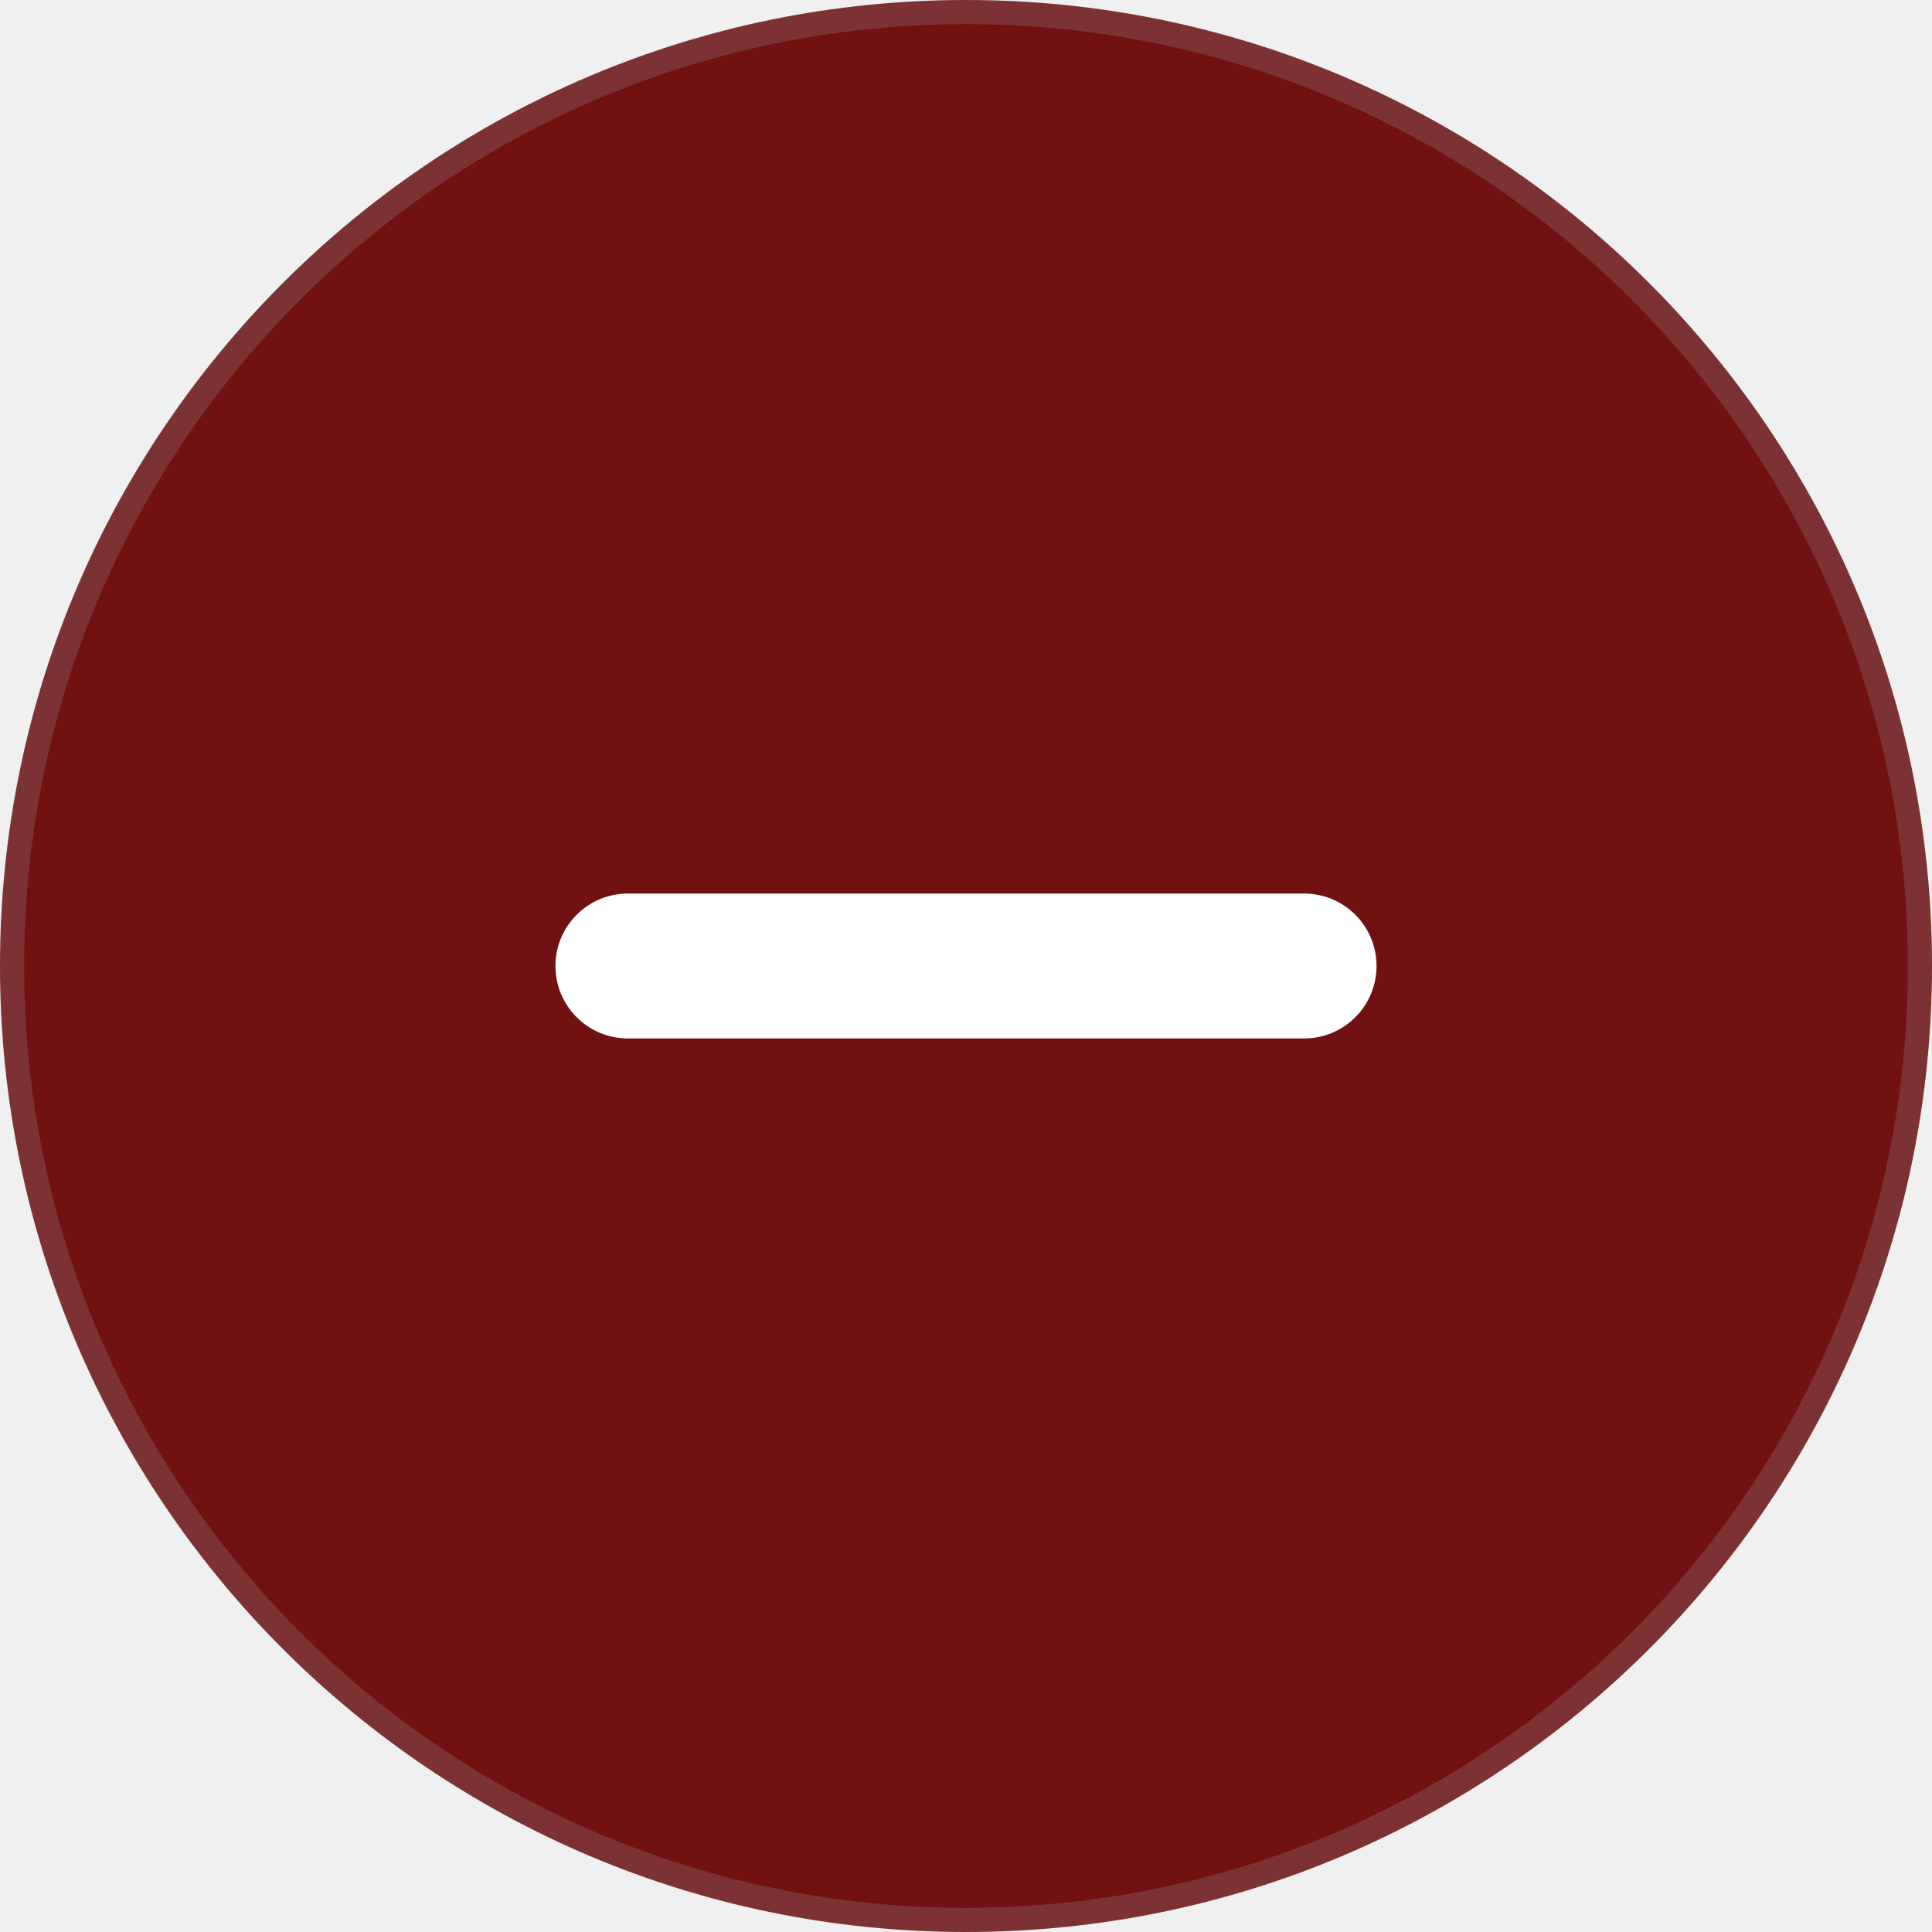
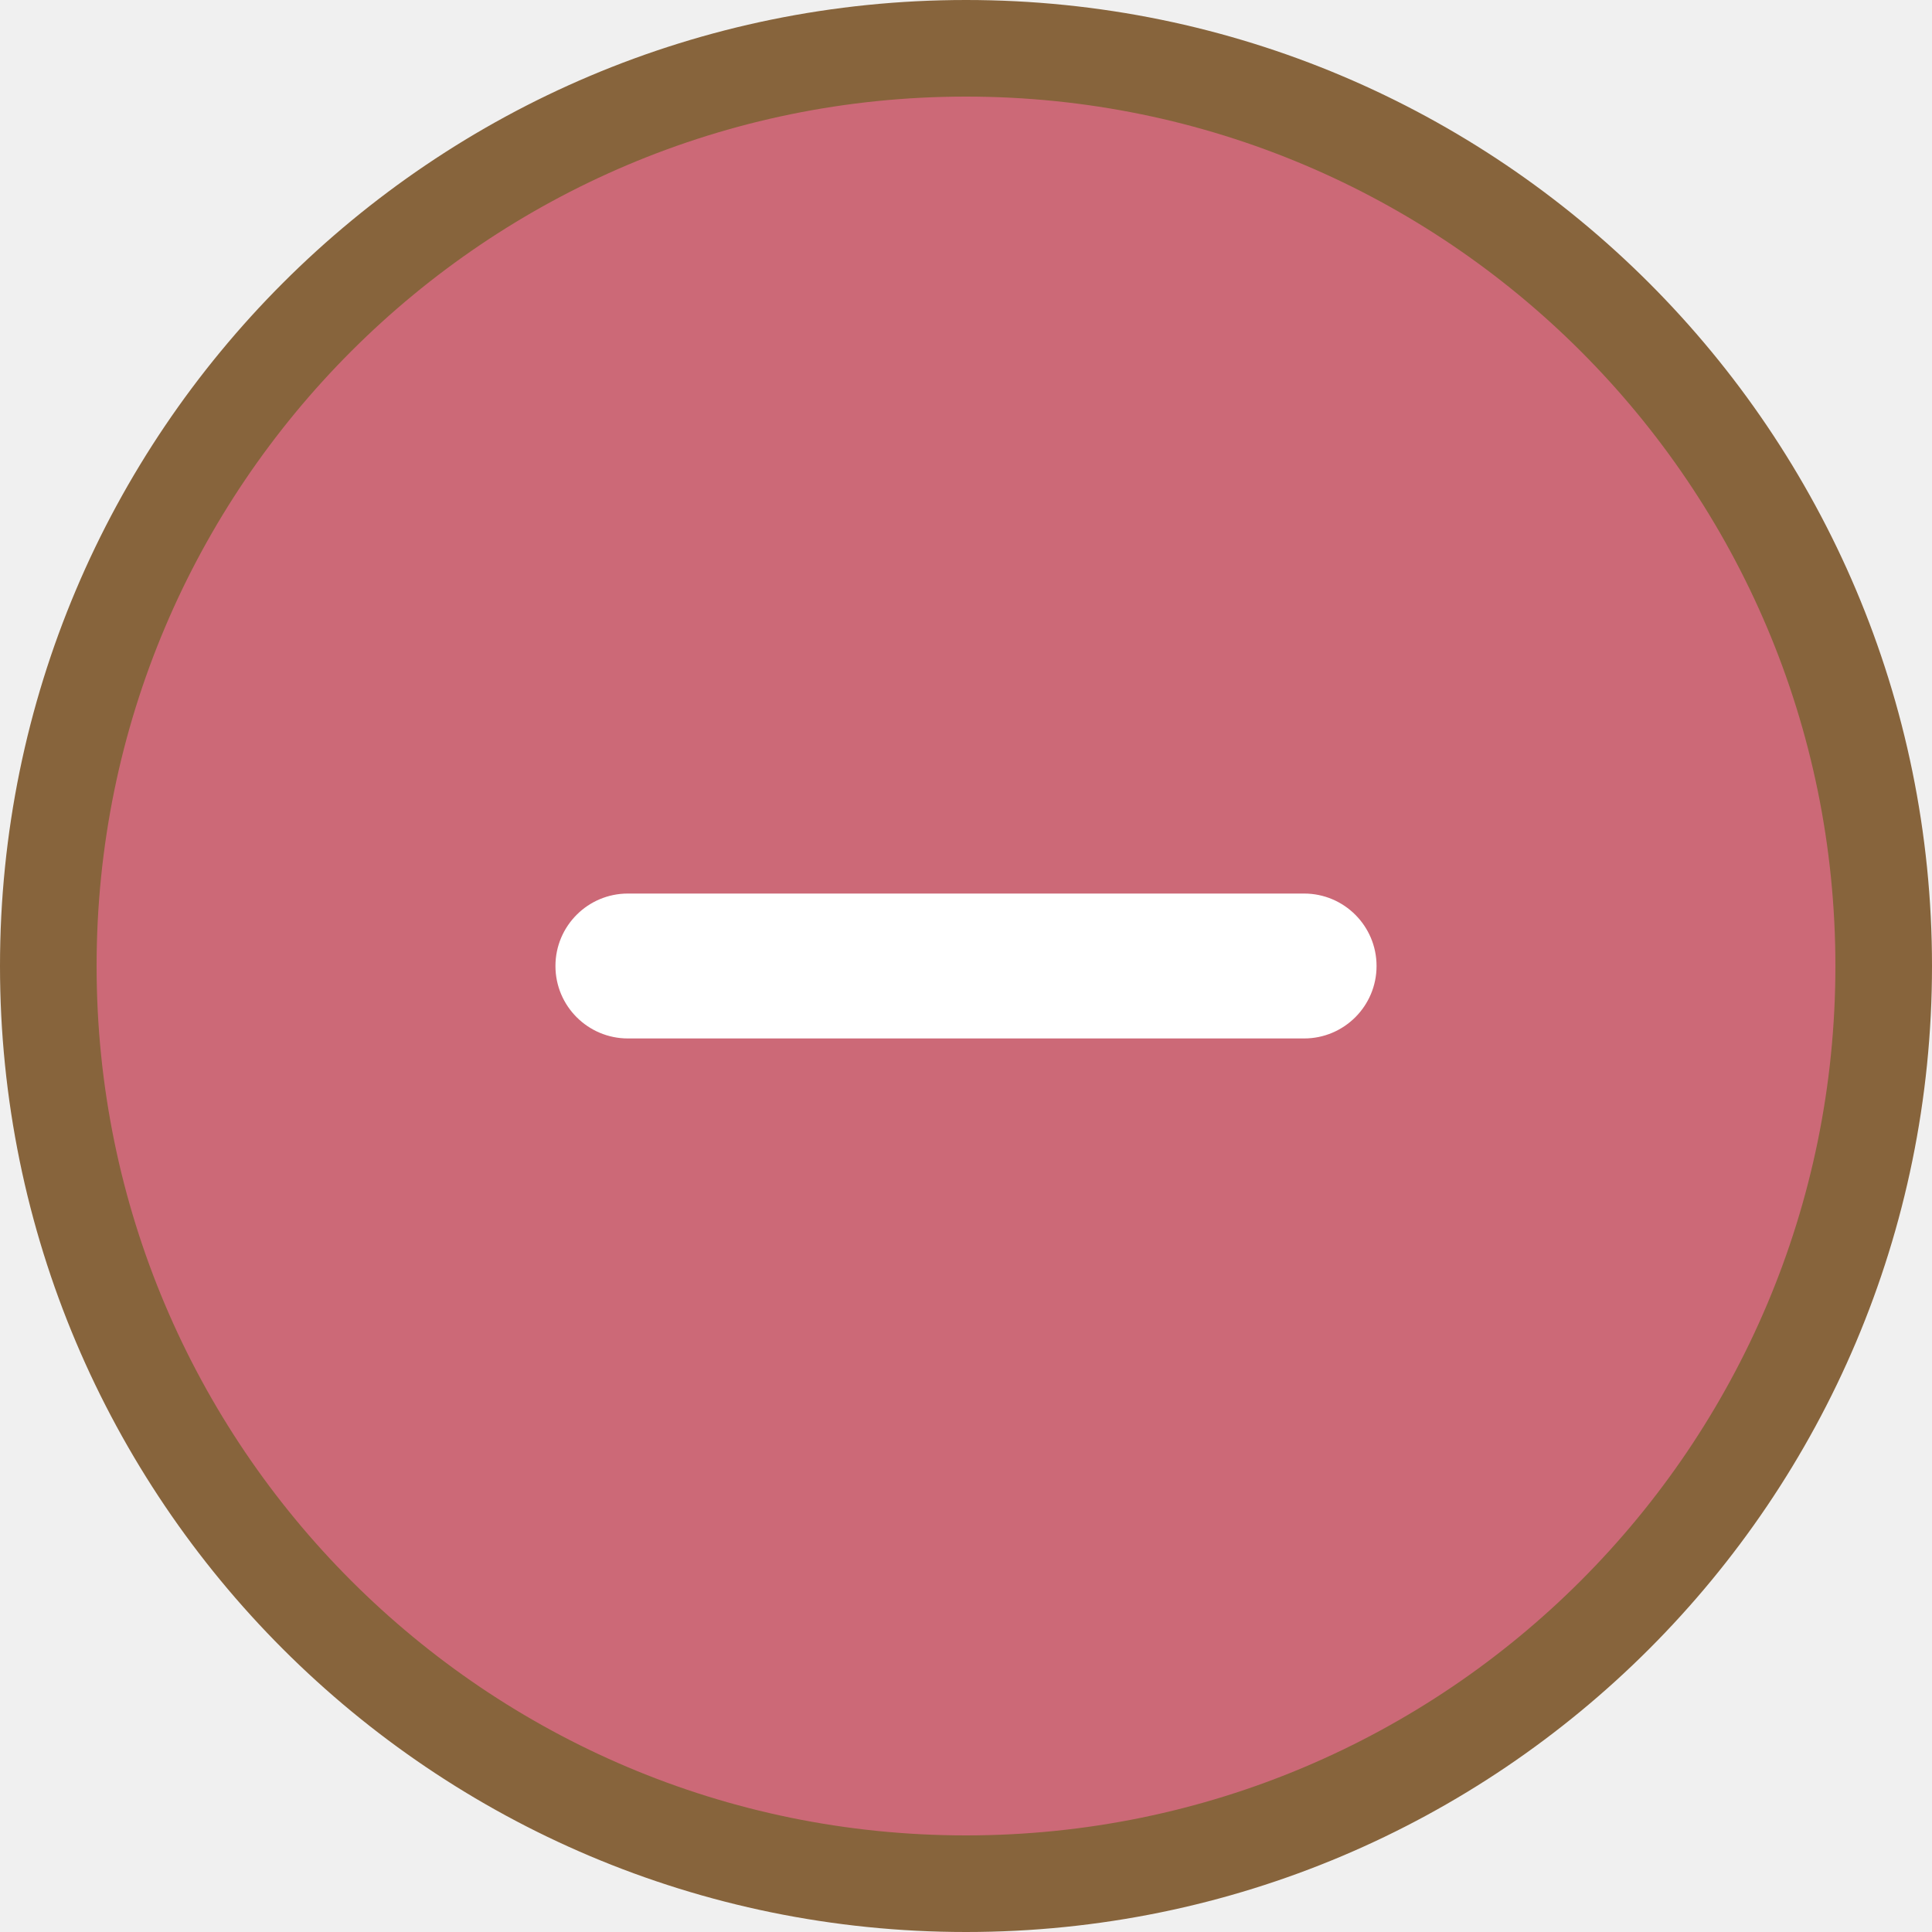
<svg xmlns="http://www.w3.org/2000/svg" width="80" height="80" viewBox="0 0 80 80" fill="none">
-   <circle cx="40" cy="40" r="39.5" fill="#721111" stroke="#7C3232" />
+   <circle cx="40" cy="40" r="38" fill="#CC6977" stroke="#87643C" stroke-width="4" />
  <rect x="23" y="43" width="6" height="34" rx="3" transform="rotate(-90 23 43)" fill="white" />
</svg>
